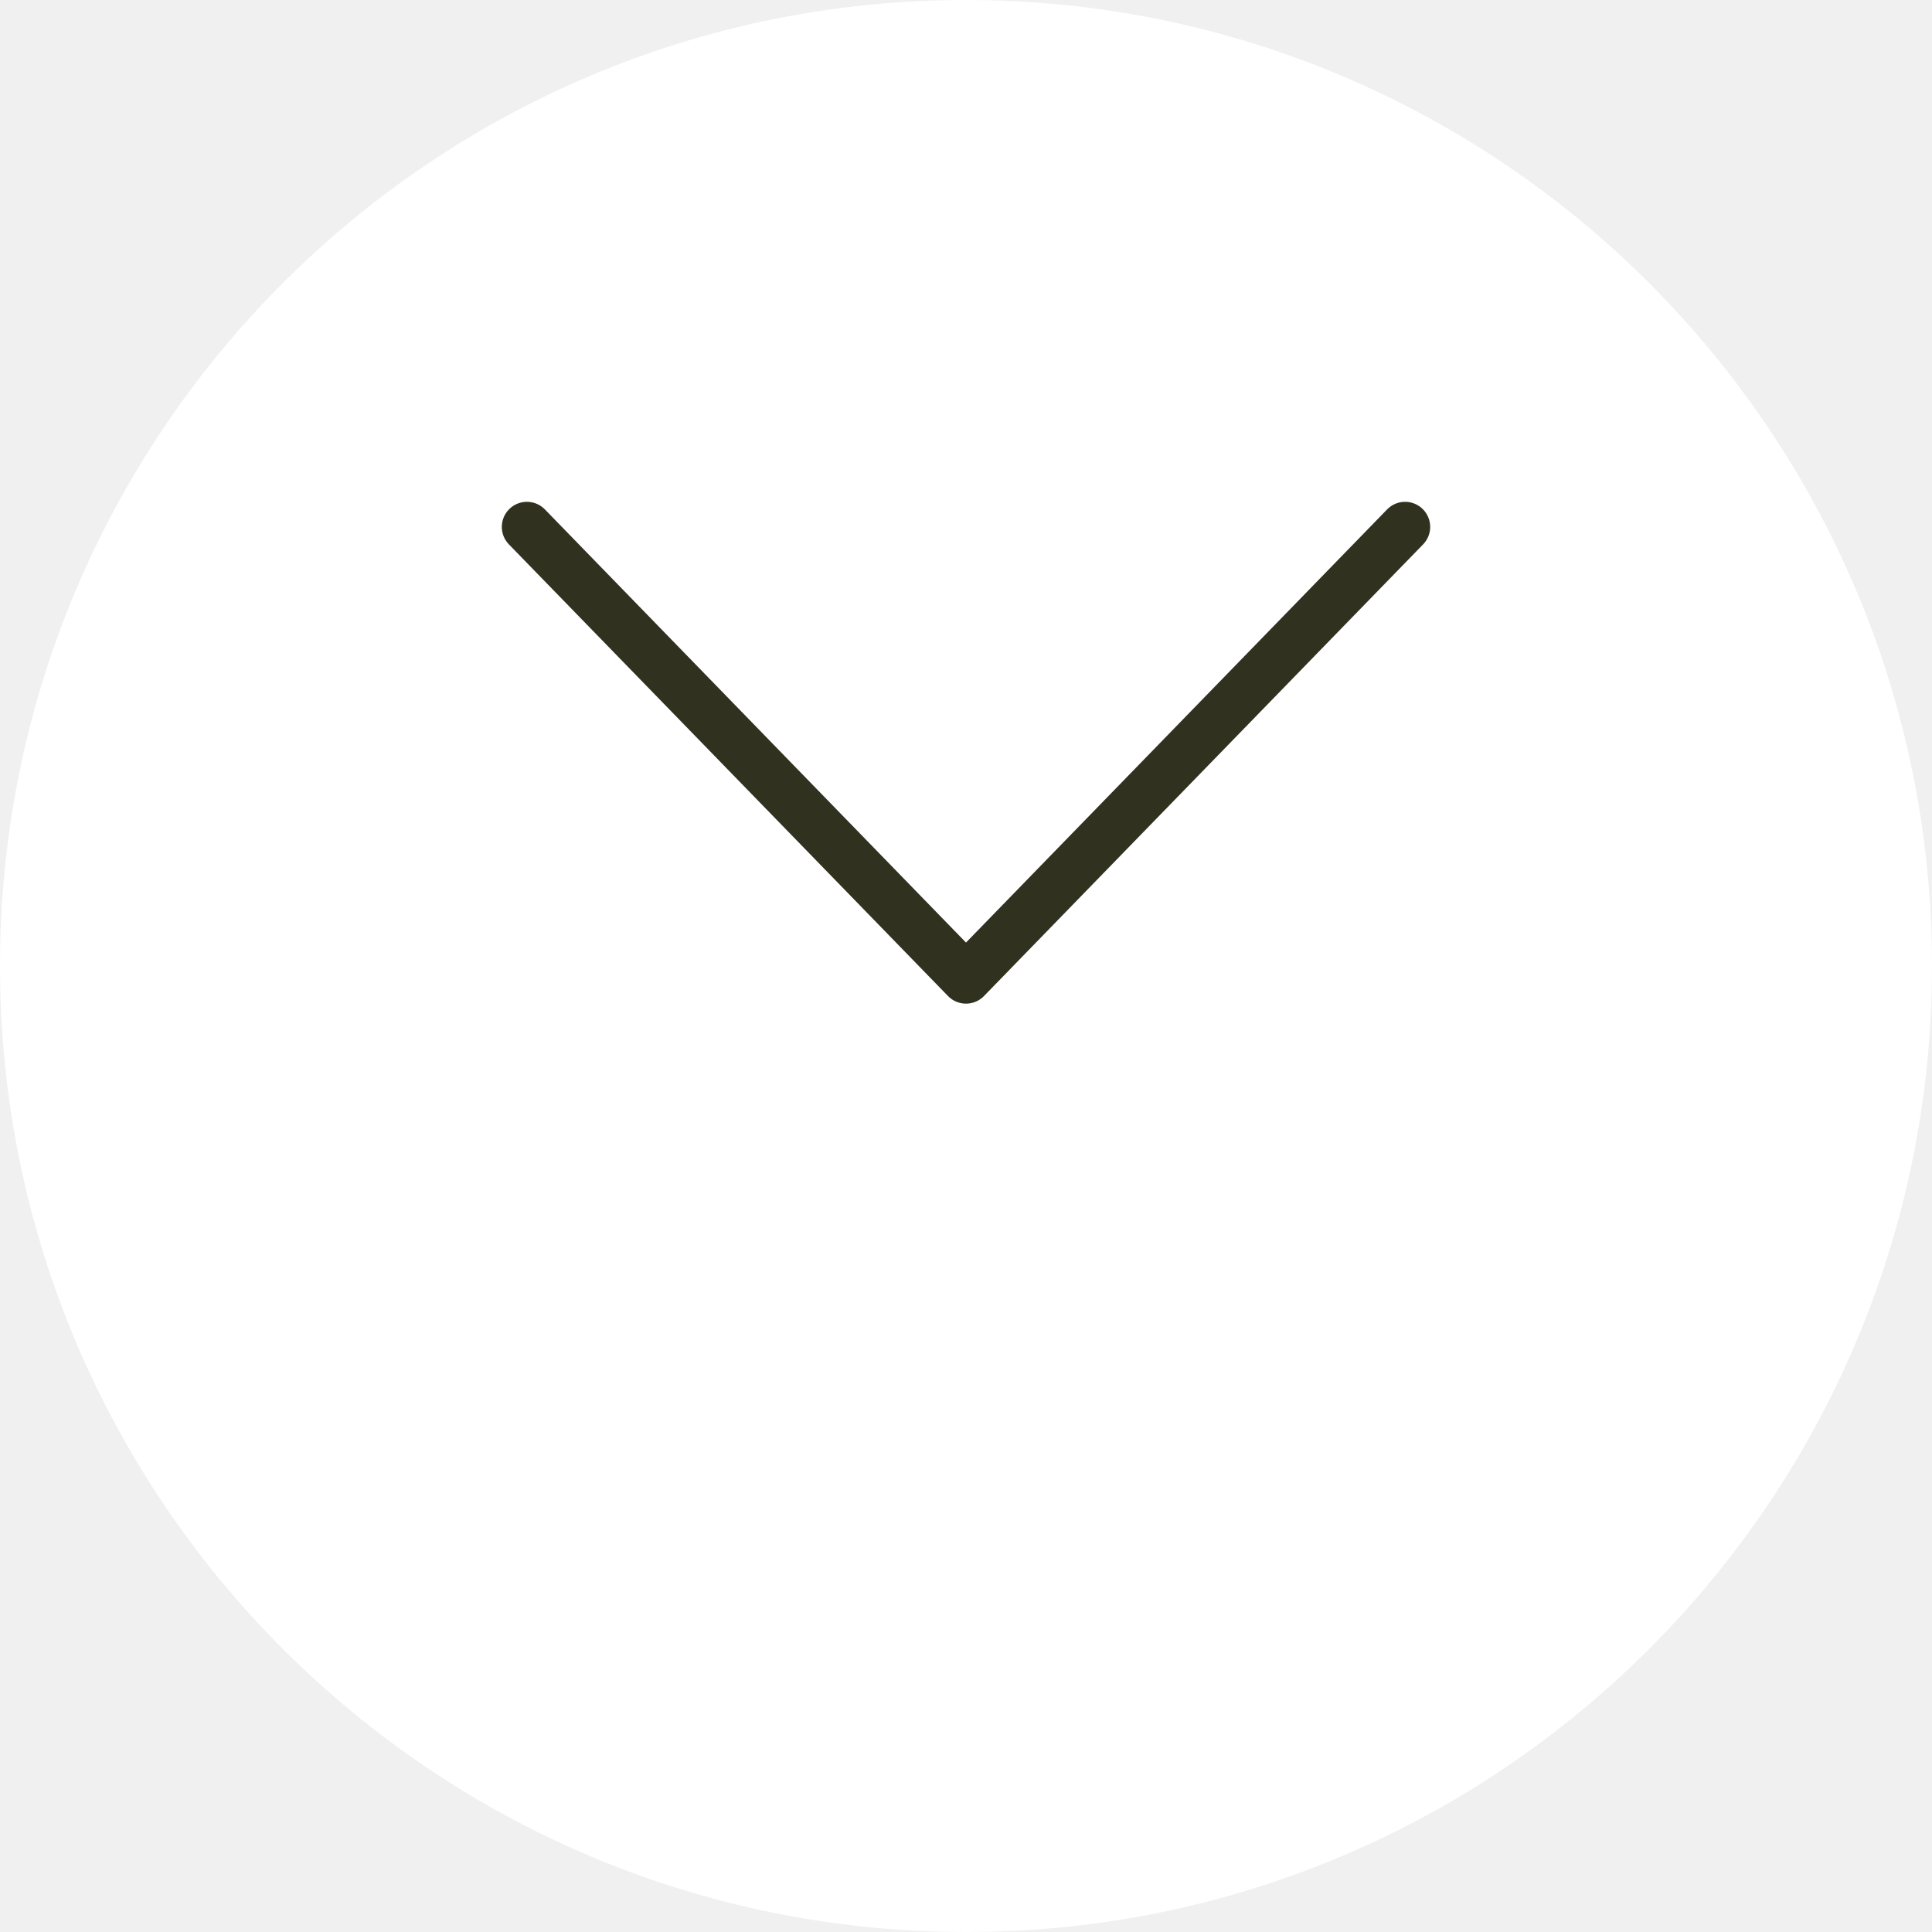
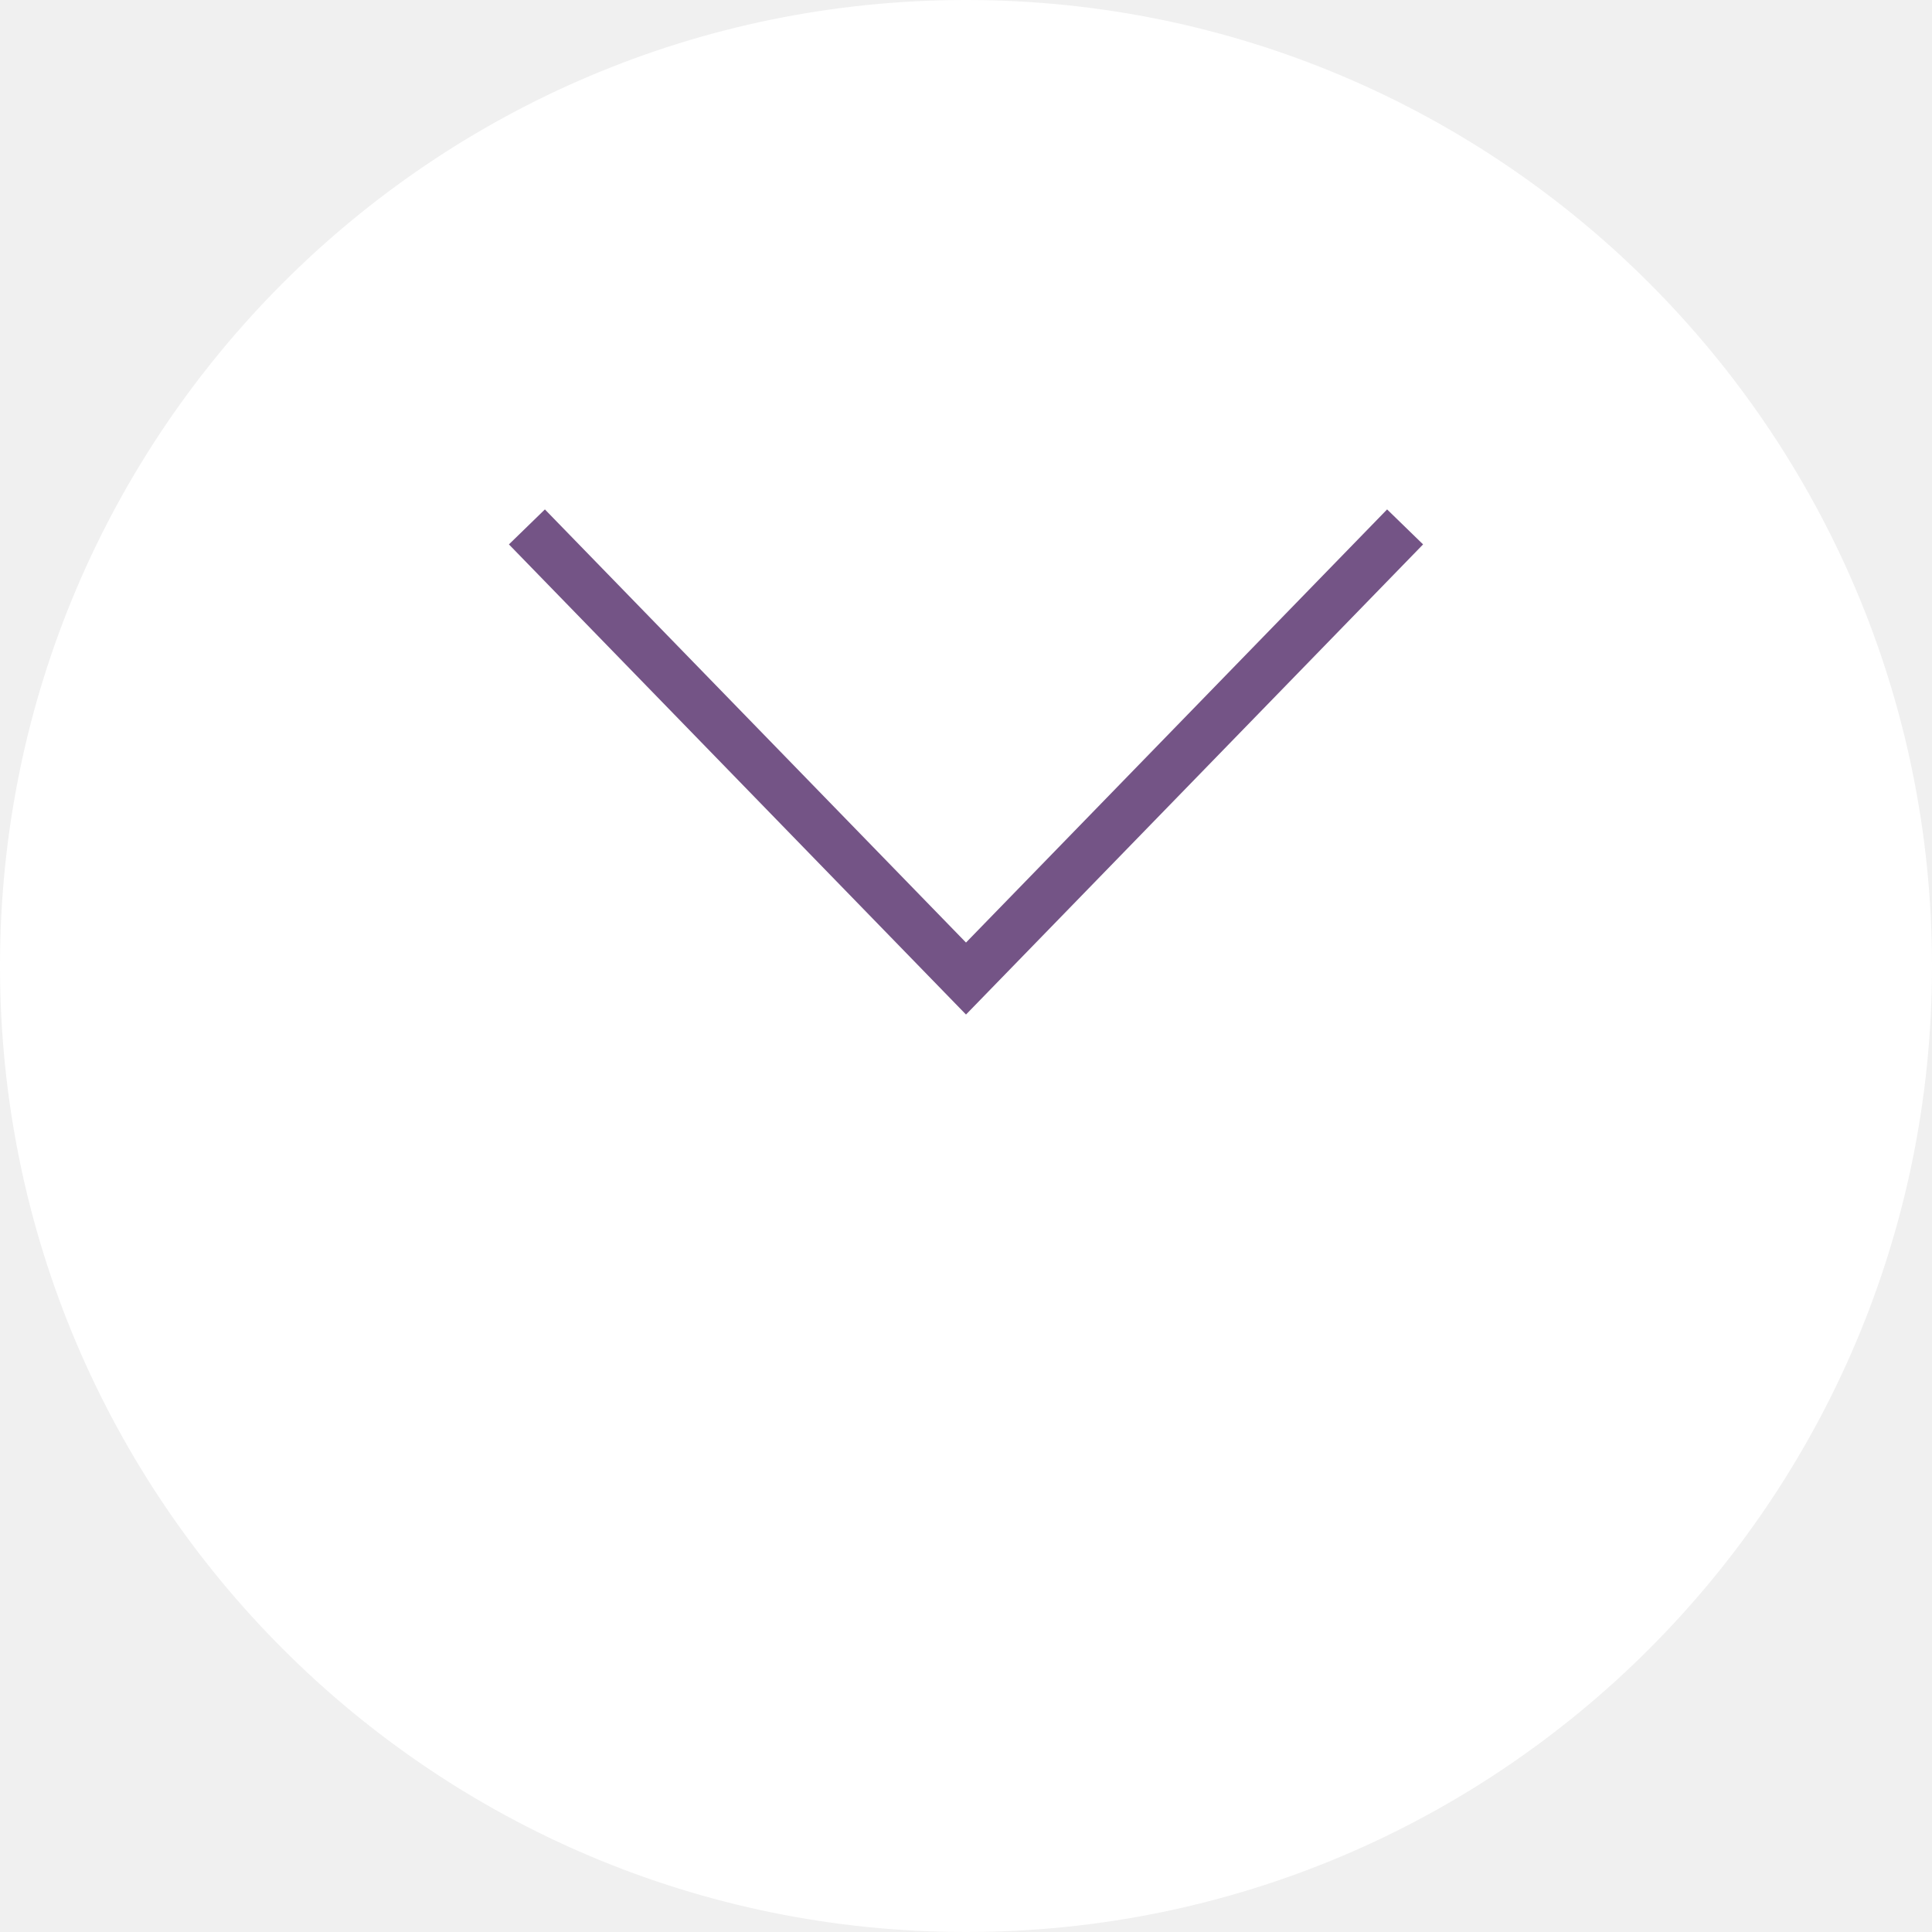
<svg xmlns="http://www.w3.org/2000/svg" width="77px" height="77px" viewBox="0 0 77 77" version="1.1">
  <defs />
  <g id="Page-1" stroke="none" stroke-width="1" fill="none" fill-rule="evenodd">
-     <g id="Desktop" transform="translate(-473, -459)">
-       <circle id="Oval-1" fill="#FFFFFF" cx="511.5" cy="497.5" r="38.5" />
-       <g id="Stroke-504" transform="translate(494, 480)" stroke-width="2" stroke="#31311F" stroke-linecap="round" stroke-linejoin="round">
-         <path d="M35,0 L17.5,18 L0,0" />
+     <g id="homepage-down-arrow">
+       <g id="Page-1">
+         <g id="Desktop">
+           <circle id="Oval-1" fill="#FFFFFF" cx="38.5" cy="38.5" r="38.5" />
+           <g id="Stroke-504" transform="translate(21, 21)" stroke-width="2" stroke="#745486">
+             <polyline id="Shape" points="35 0 17.5 18 0 0" />
+           </g>
+         </g>
      </g>
    </g>
  </g>
</svg>
